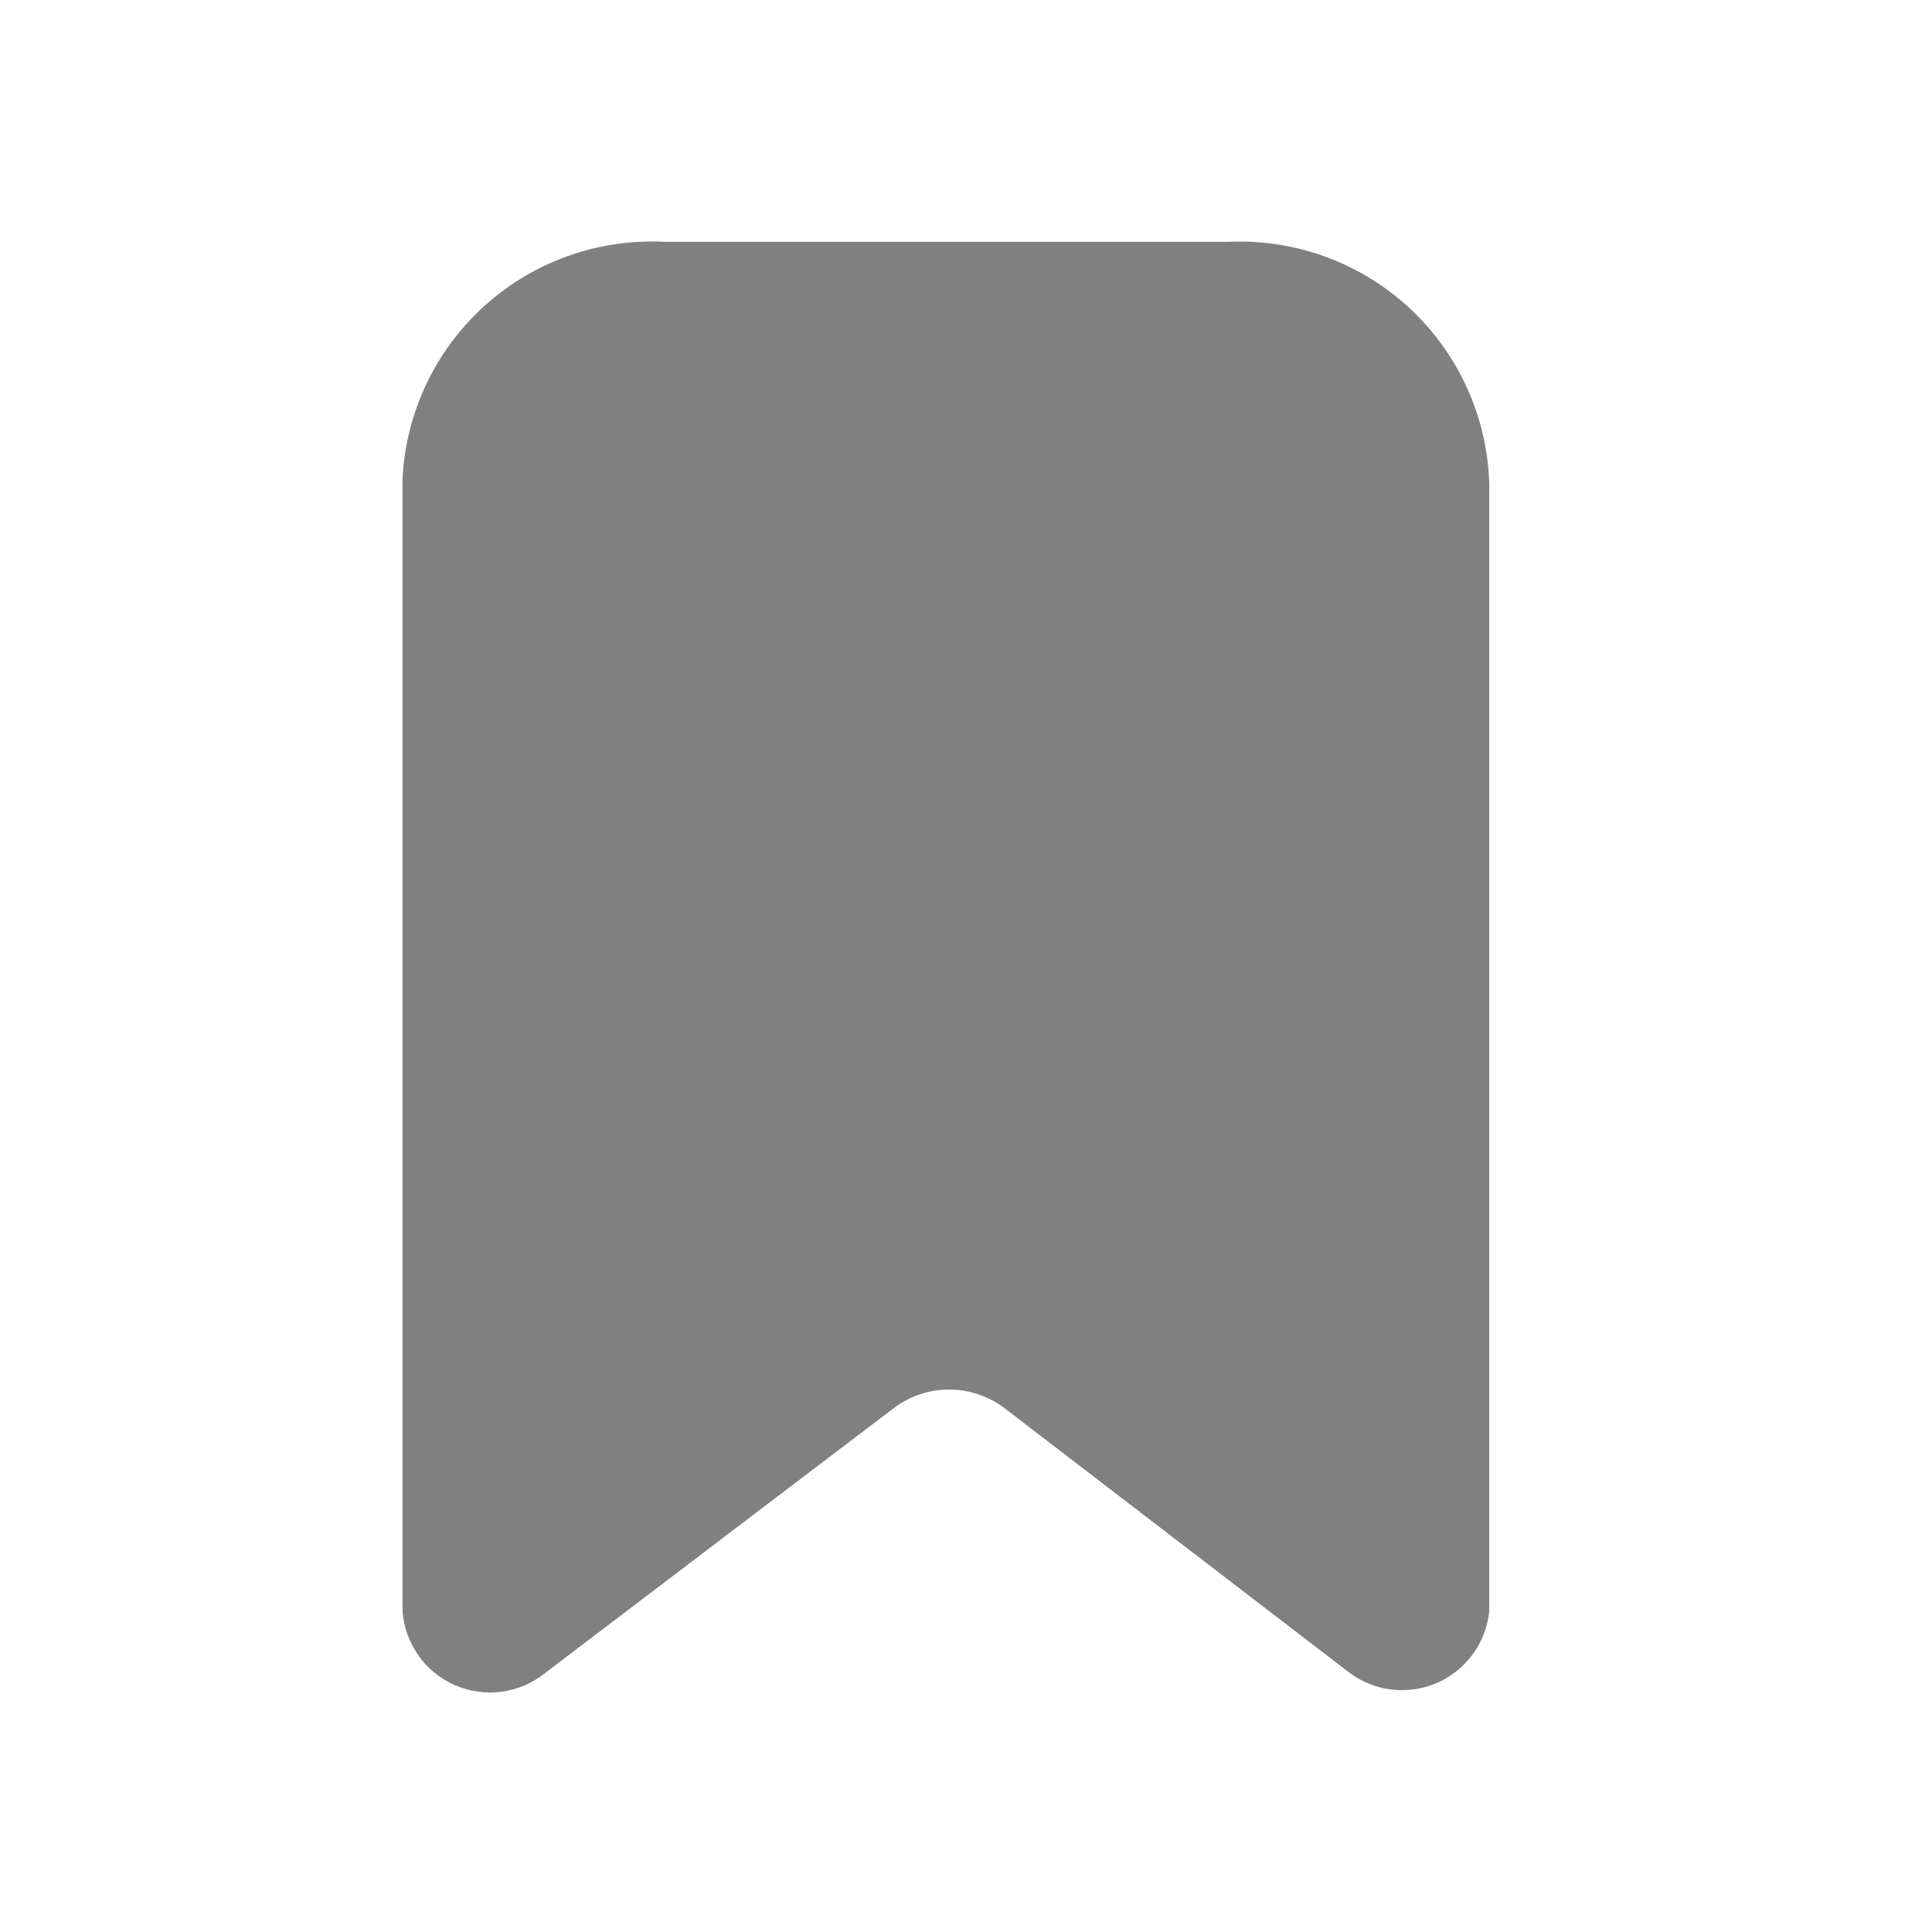
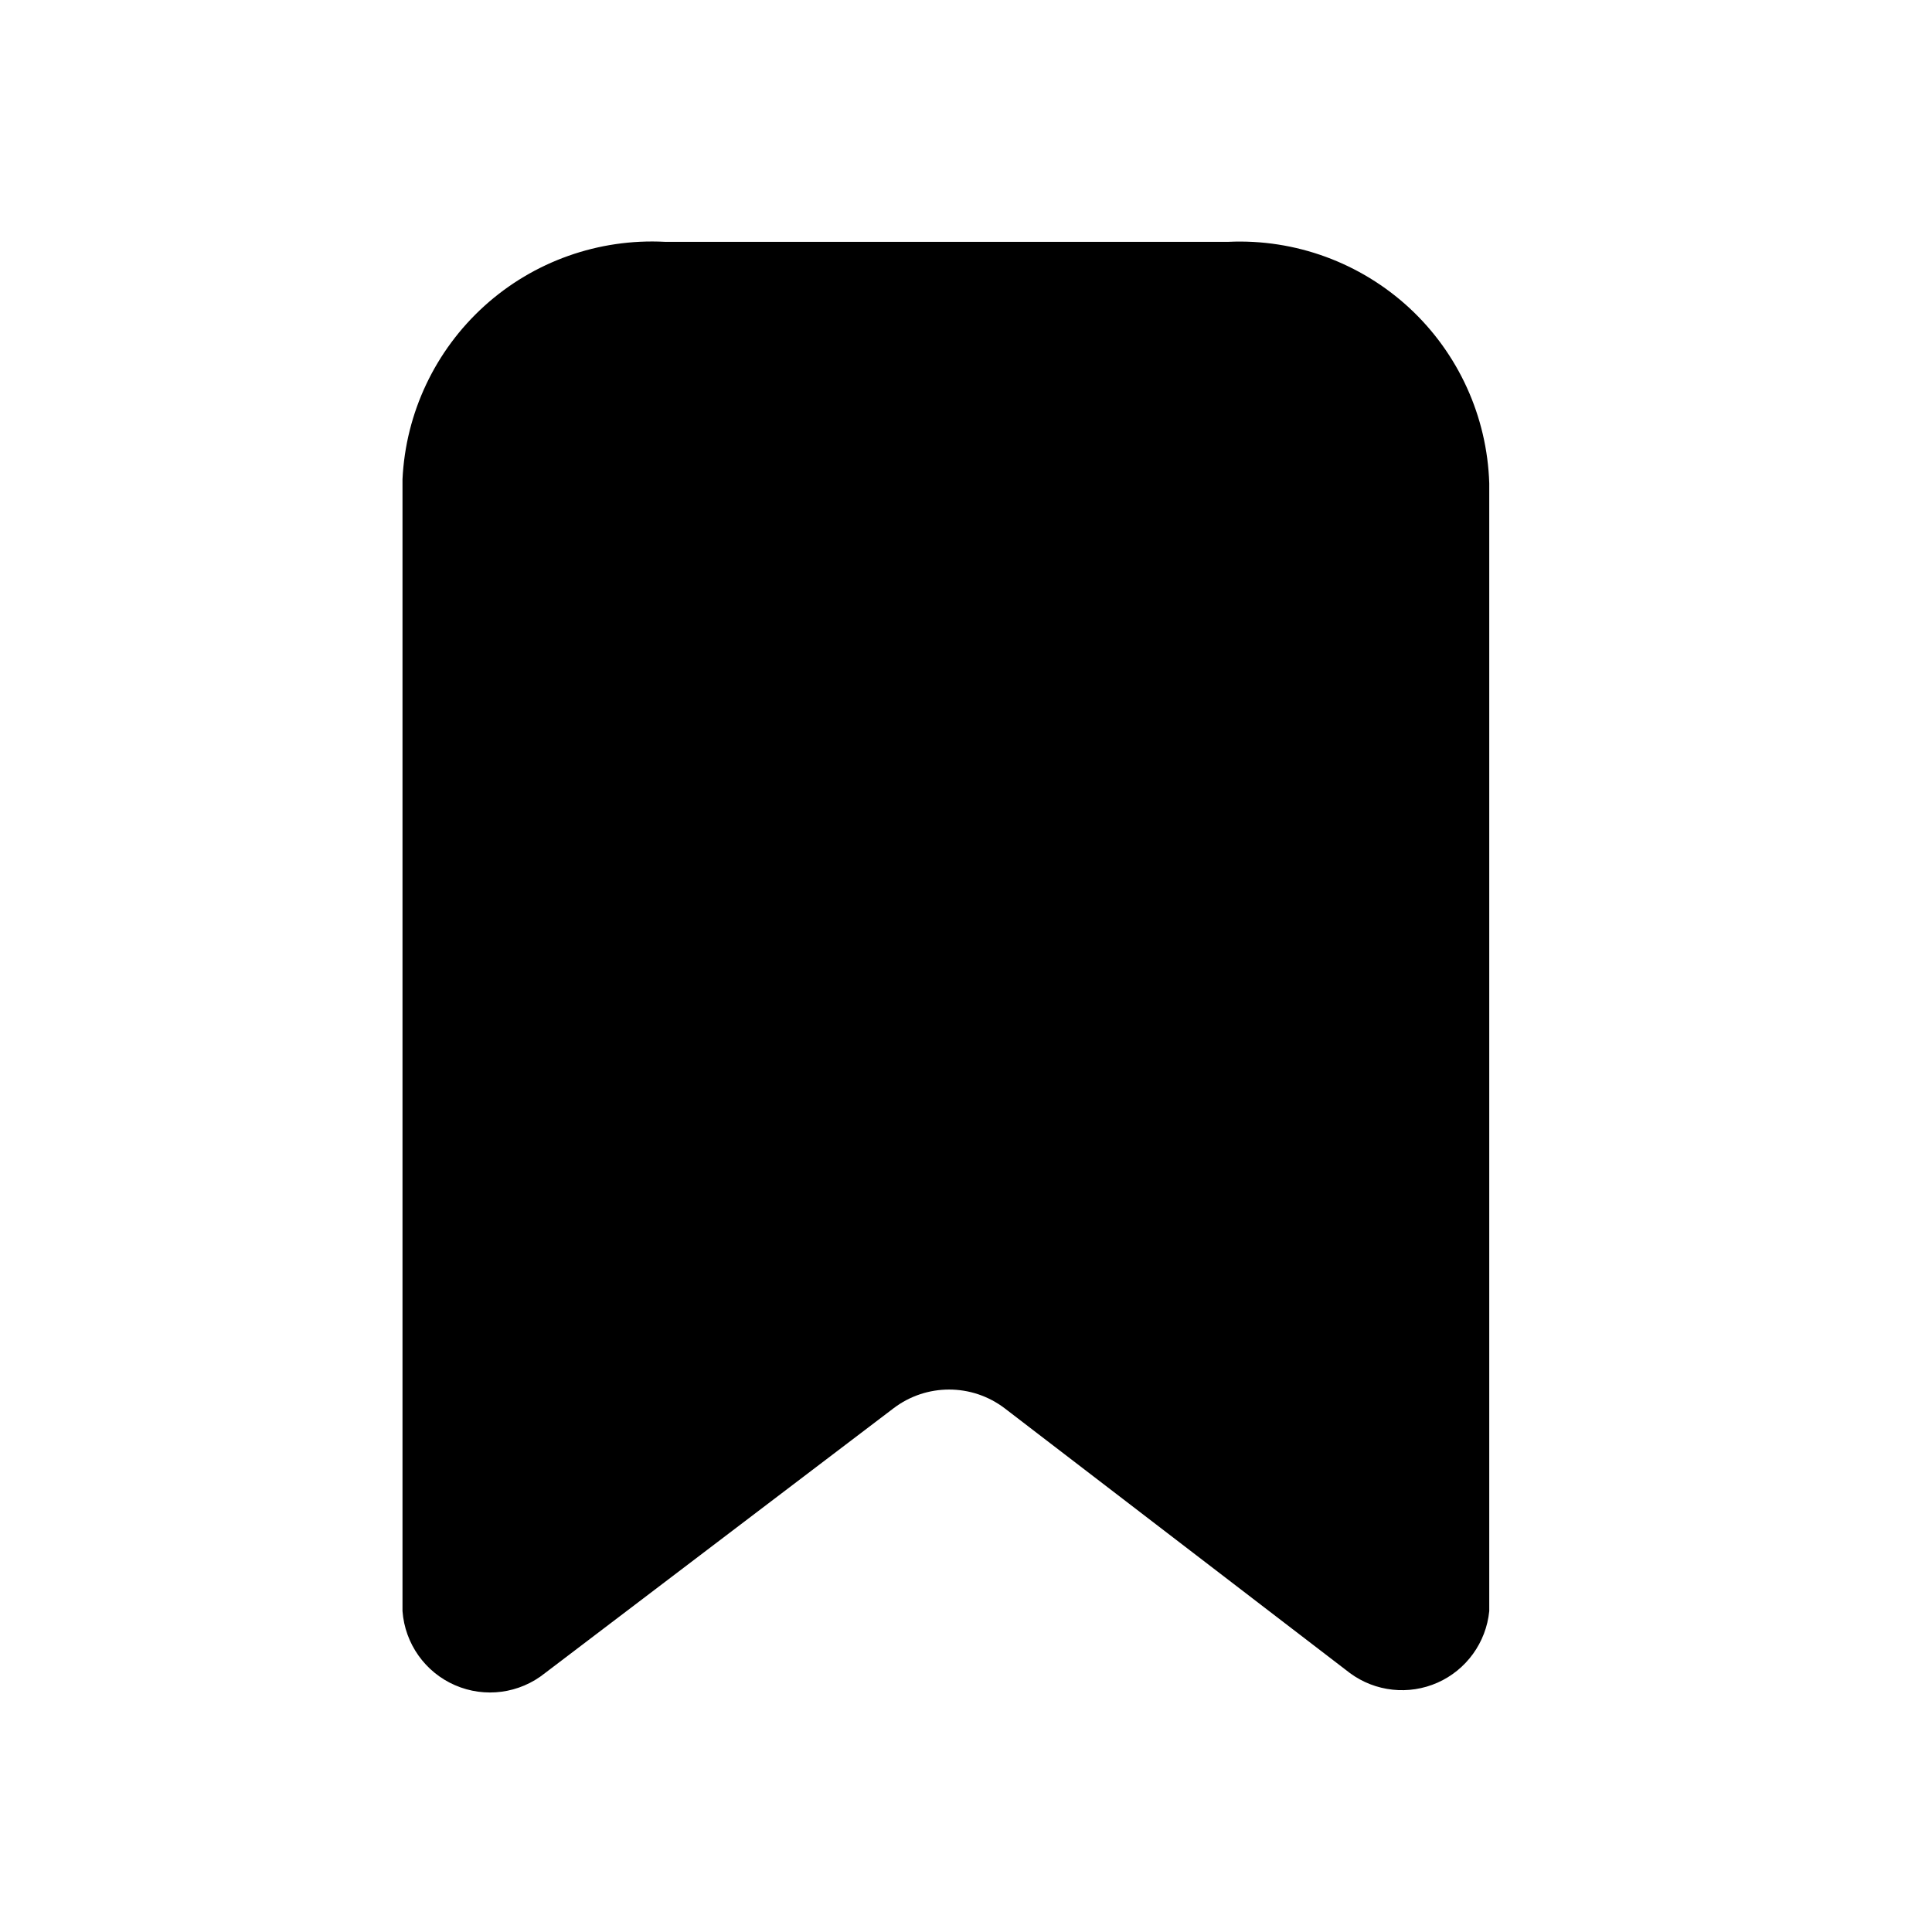
- <svg xmlns="http://www.w3.org/2000/svg" width="24" height="24" viewBox="0 0 24 24" fill="gray">
-   <path d="M16.77 20.784L12.48 17.494C12.072 17.184 11.508 17.184 11.1 17.494L6.77 20.784C6.454 21.038 6.024 21.096 5.652 20.934C5.281 20.773 5.03 20.418 5 20.014V5.954C5.039 5.13 5.405 4.355 6.017 3.801C6.628 3.248 7.436 2.961 8.26 3.004H15.26C16.089 2.966 16.899 3.263 17.508 3.826C18.117 4.39 18.474 5.175 18.5 6.004V20.014C18.461 20.404 18.216 20.743 17.859 20.902C17.501 21.061 17.085 21.016 16.77 20.784Z" fill="gray" />
+ <svg xmlns="http://www.w3.org/2000/svg" width="24" height="24" viewBox="0 0 24 24">
+   <path d="M16.77 20.784L12.48 17.494C12.072 17.184 11.508 17.184 11.1 17.494L6.77 20.784C6.454 21.038 6.024 21.096 5.652 20.934C5.281 20.773 5.03 20.418 5 20.014V5.954C5.039 5.13 5.405 4.355 6.017 3.801C6.628 3.248 7.436 2.961 8.26 3.004H15.26C16.089 2.966 16.899 3.263 17.508 3.826C18.117 4.39 18.474 5.175 18.5 6.004V20.014C18.461 20.404 18.216 20.743 17.859 20.902C17.501 21.061 17.085 21.016 16.77 20.784Z" />
</svg>
